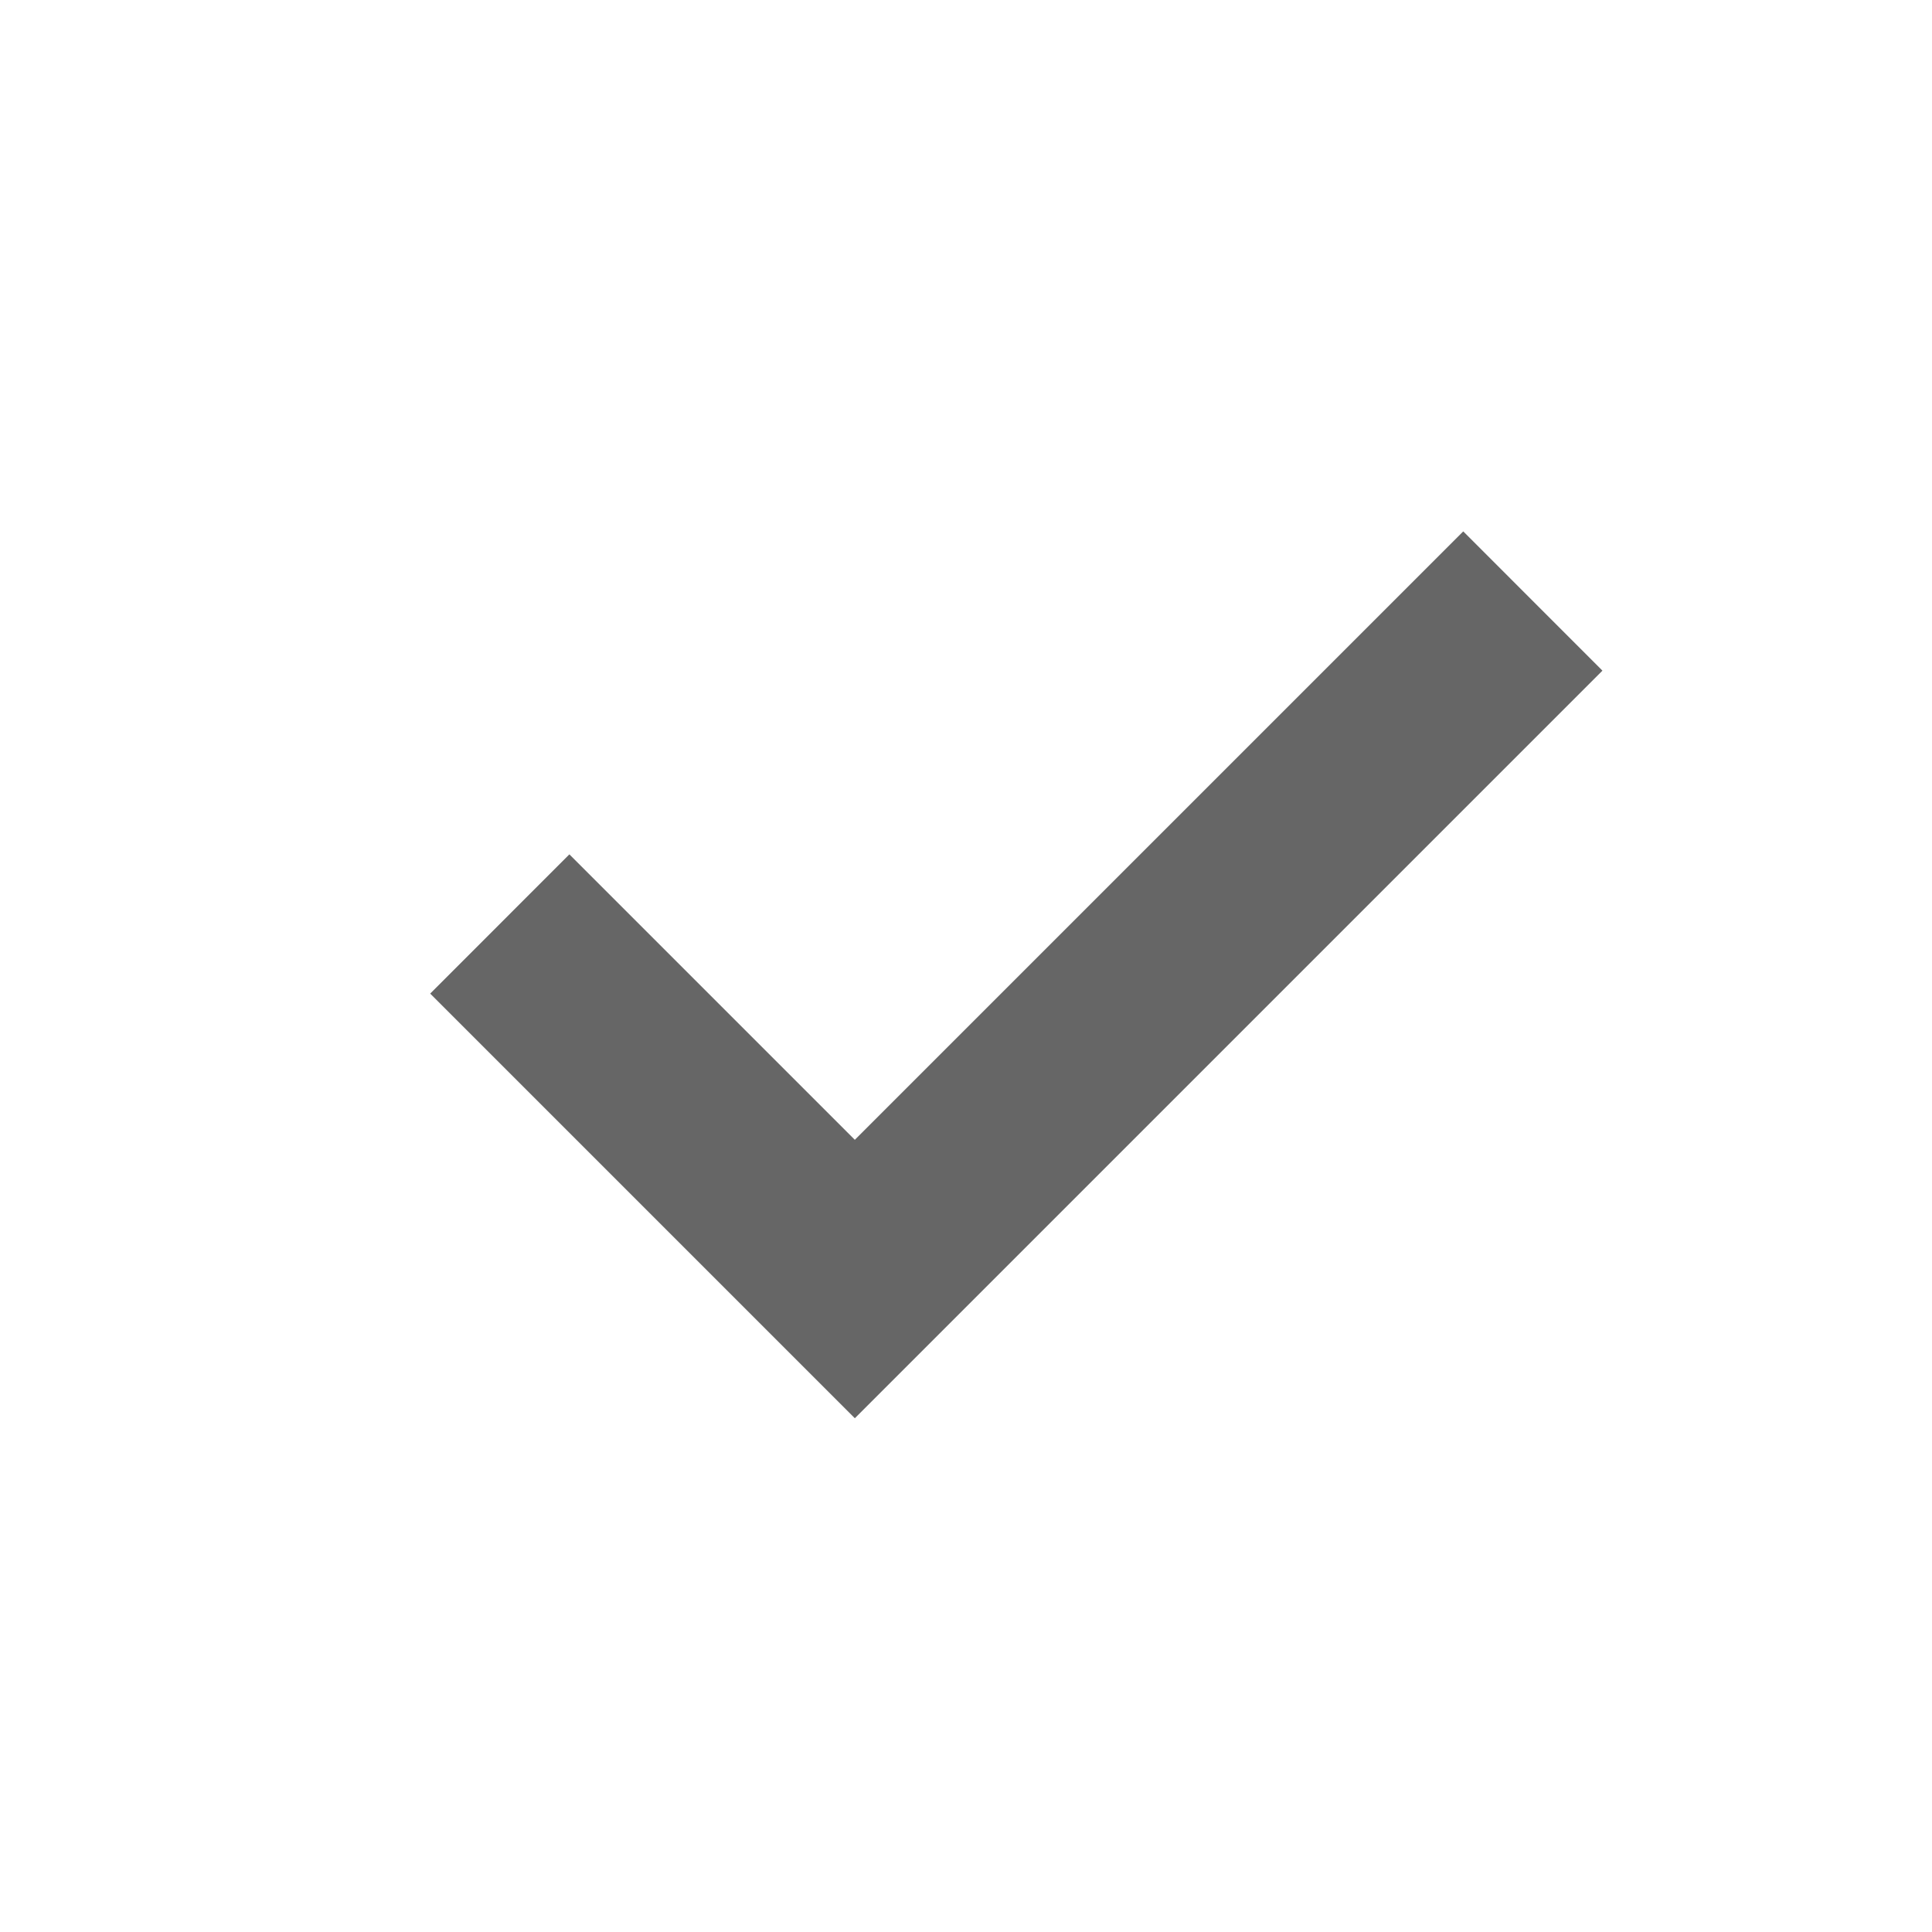
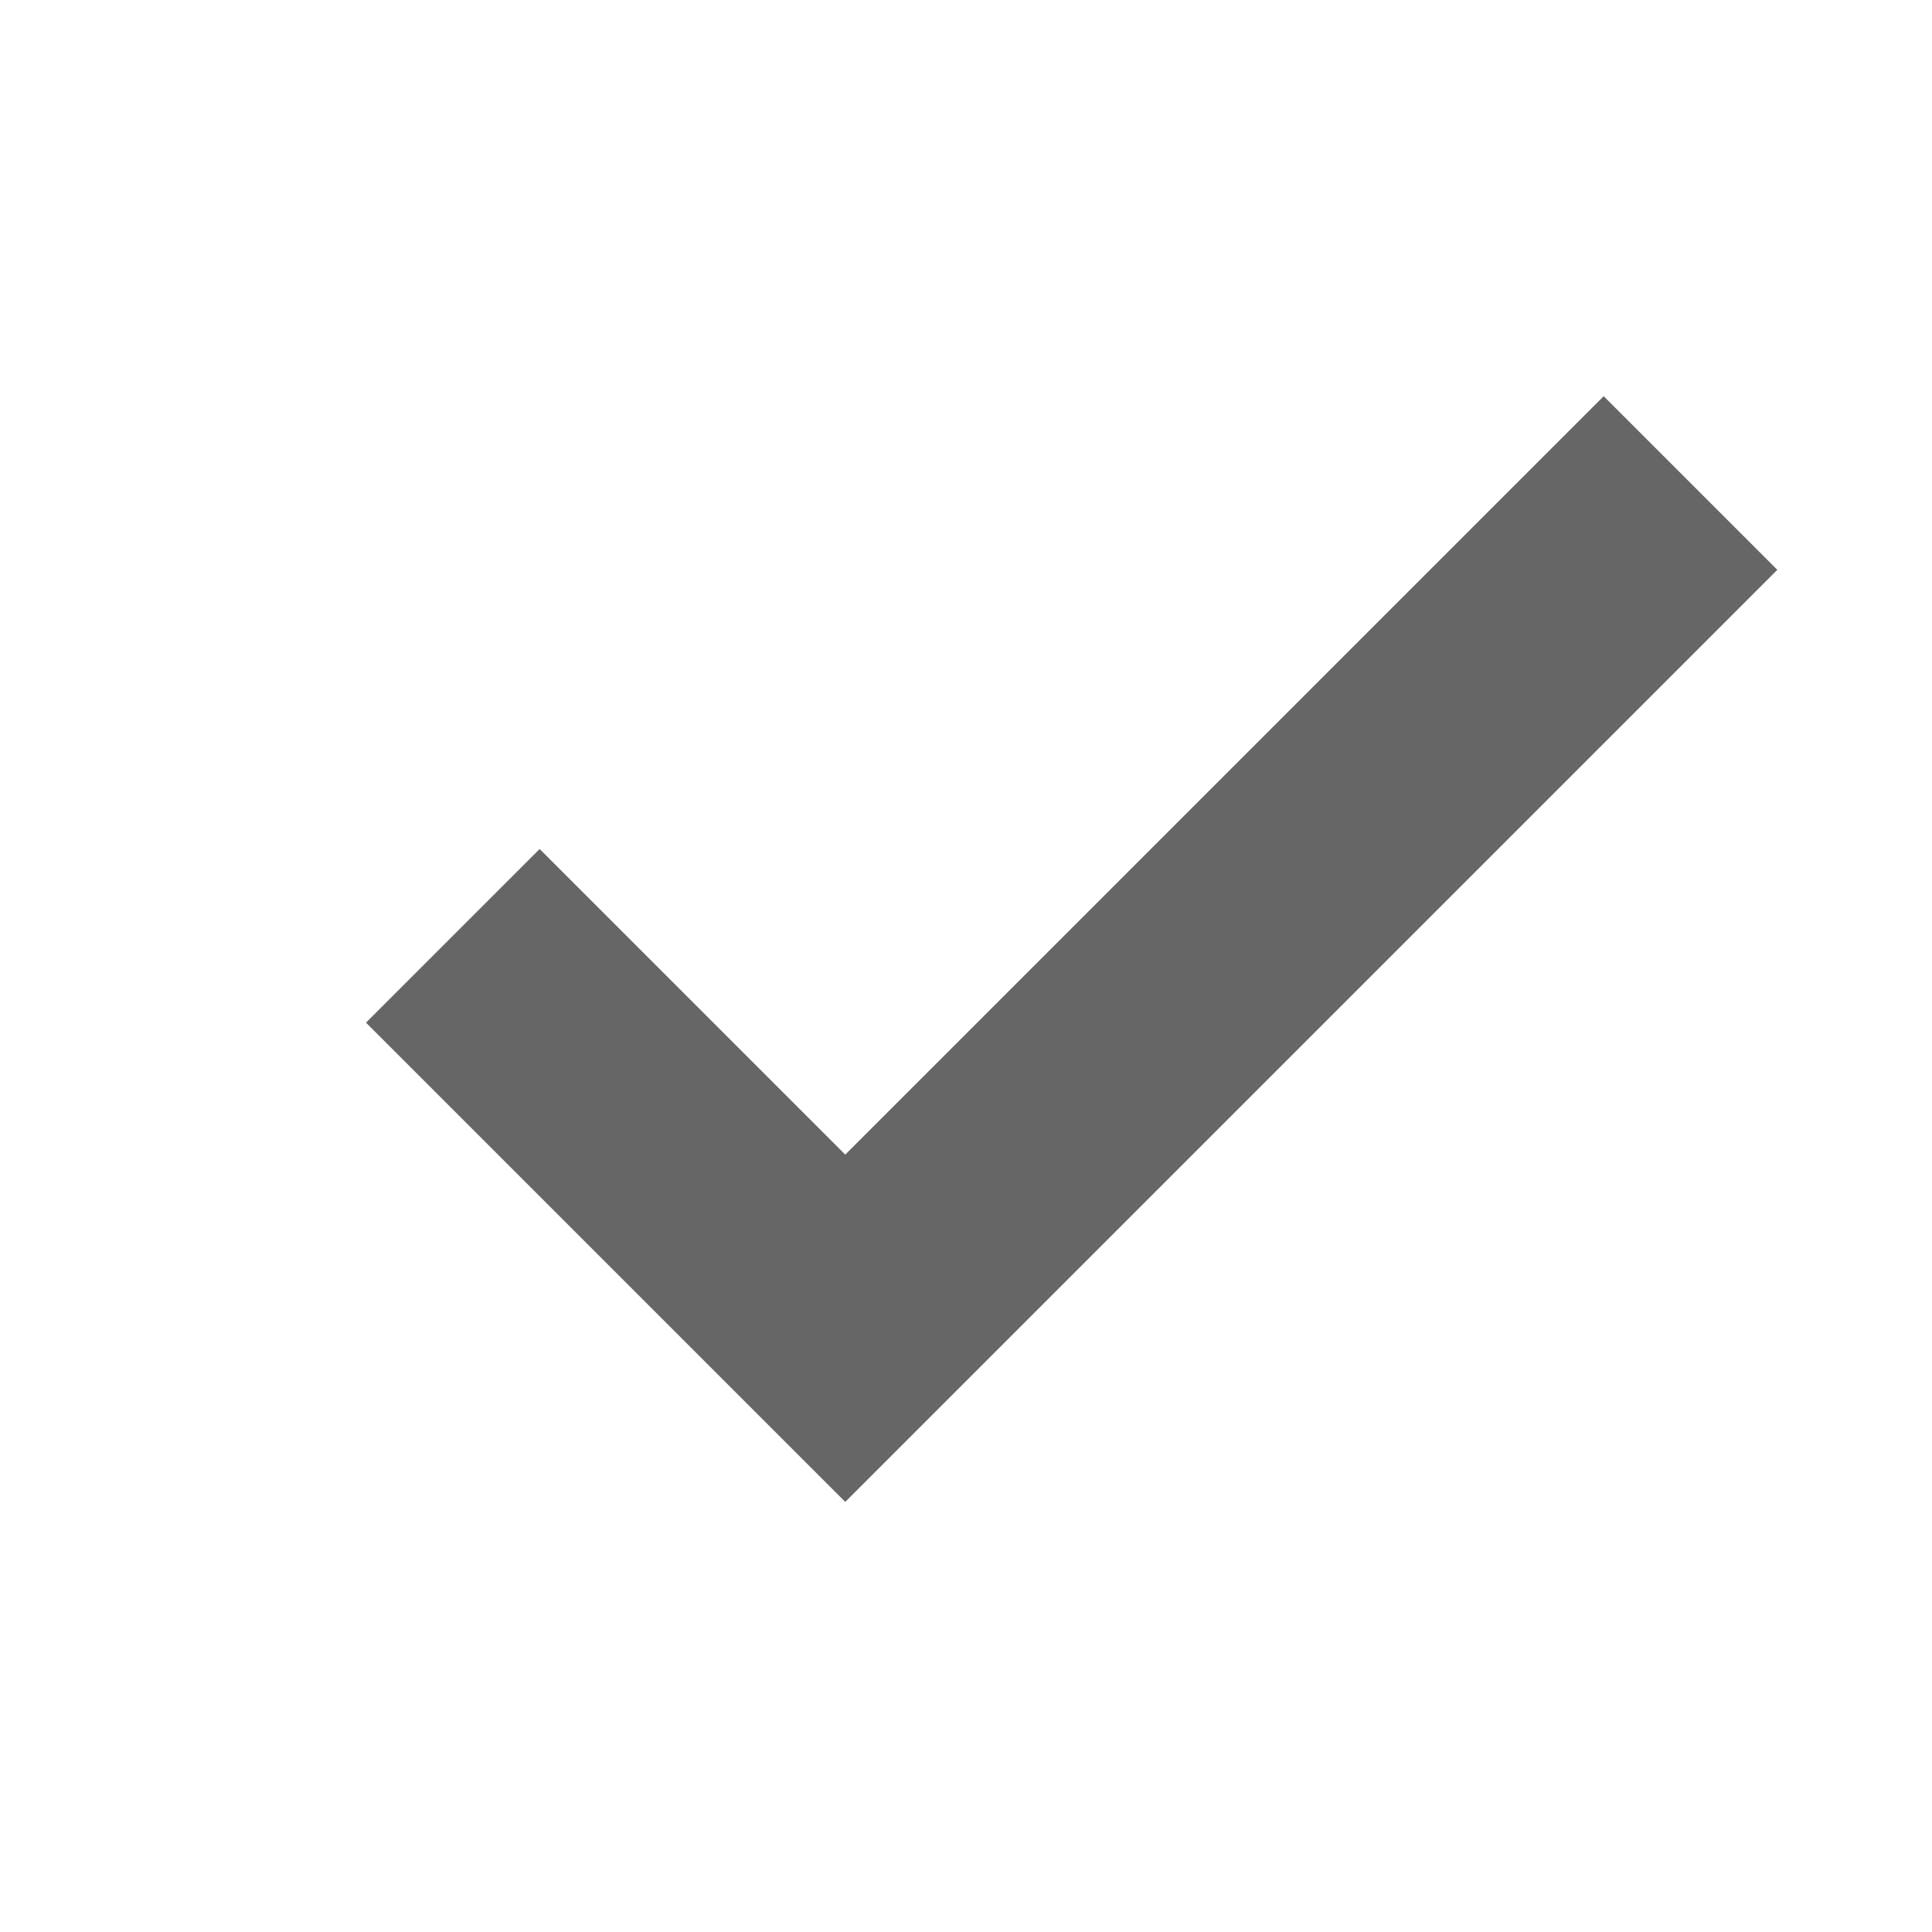
- <svg xmlns="http://www.w3.org/2000/svg" version="1.0" width="24" height="24" id="svg2">
+ <svg xmlns="http://www.w3.org/2000/svg" version="1.0" width="16" height="16" id="svg2">
  <defs id="defs4" />
-   <path style="font-size:medium;font-style:normal;font-variant:normal;font-weight:normal;font-stretch:normal;text-indent:0;text-align:start;text-decoration:none;line-height:normal;letter-spacing:normal;word-spacing:normal;text-transform:none;direction:ltr;block-progression:tb;writing-mode:lr-tb;text-anchor:start;baseline-shift:baseline;color:#000000;fill:#666666;fill-opacity:1;stroke:none;stroke-width:2;marker:none;visibility:visible;display:inline;overflow:visible;enable-background:accumulate;font-family:Sans;-inkscape-font-specification:Sans" d="M 7.073,10.613 5.344,12.343 10.619,17.618 19.906,8.331 18.177,6.601 10.619,14.159 z" id="path3855" />
+   <path style="font-size:medium;font-style:normal;font-variant:normal;font-weight:normal;font-stretch:normal;text-indent:0;text-align:start;text-decoration:none;line-height:normal;letter-spacing:normal;word-spacing:normal;text-transform:none;direction:ltr;block-progression:tb;writing-mode:lr-tb;text-anchor:start;baseline-shift:baseline;color:#000000;fill:#666666;fill-opacity:1;stroke:none;stroke-width:2;marker:none;visibility:visible;display:inline;overflow:visible;enable-background:accumulate;font-family:Sans;-inkscape-font-specification:Sans" d="M 4.469,7.031 3.031,8.469 7,12.438 14.719,4.719 13.281,3.281 7,9.562 z" id="path3855" />
</svg>
